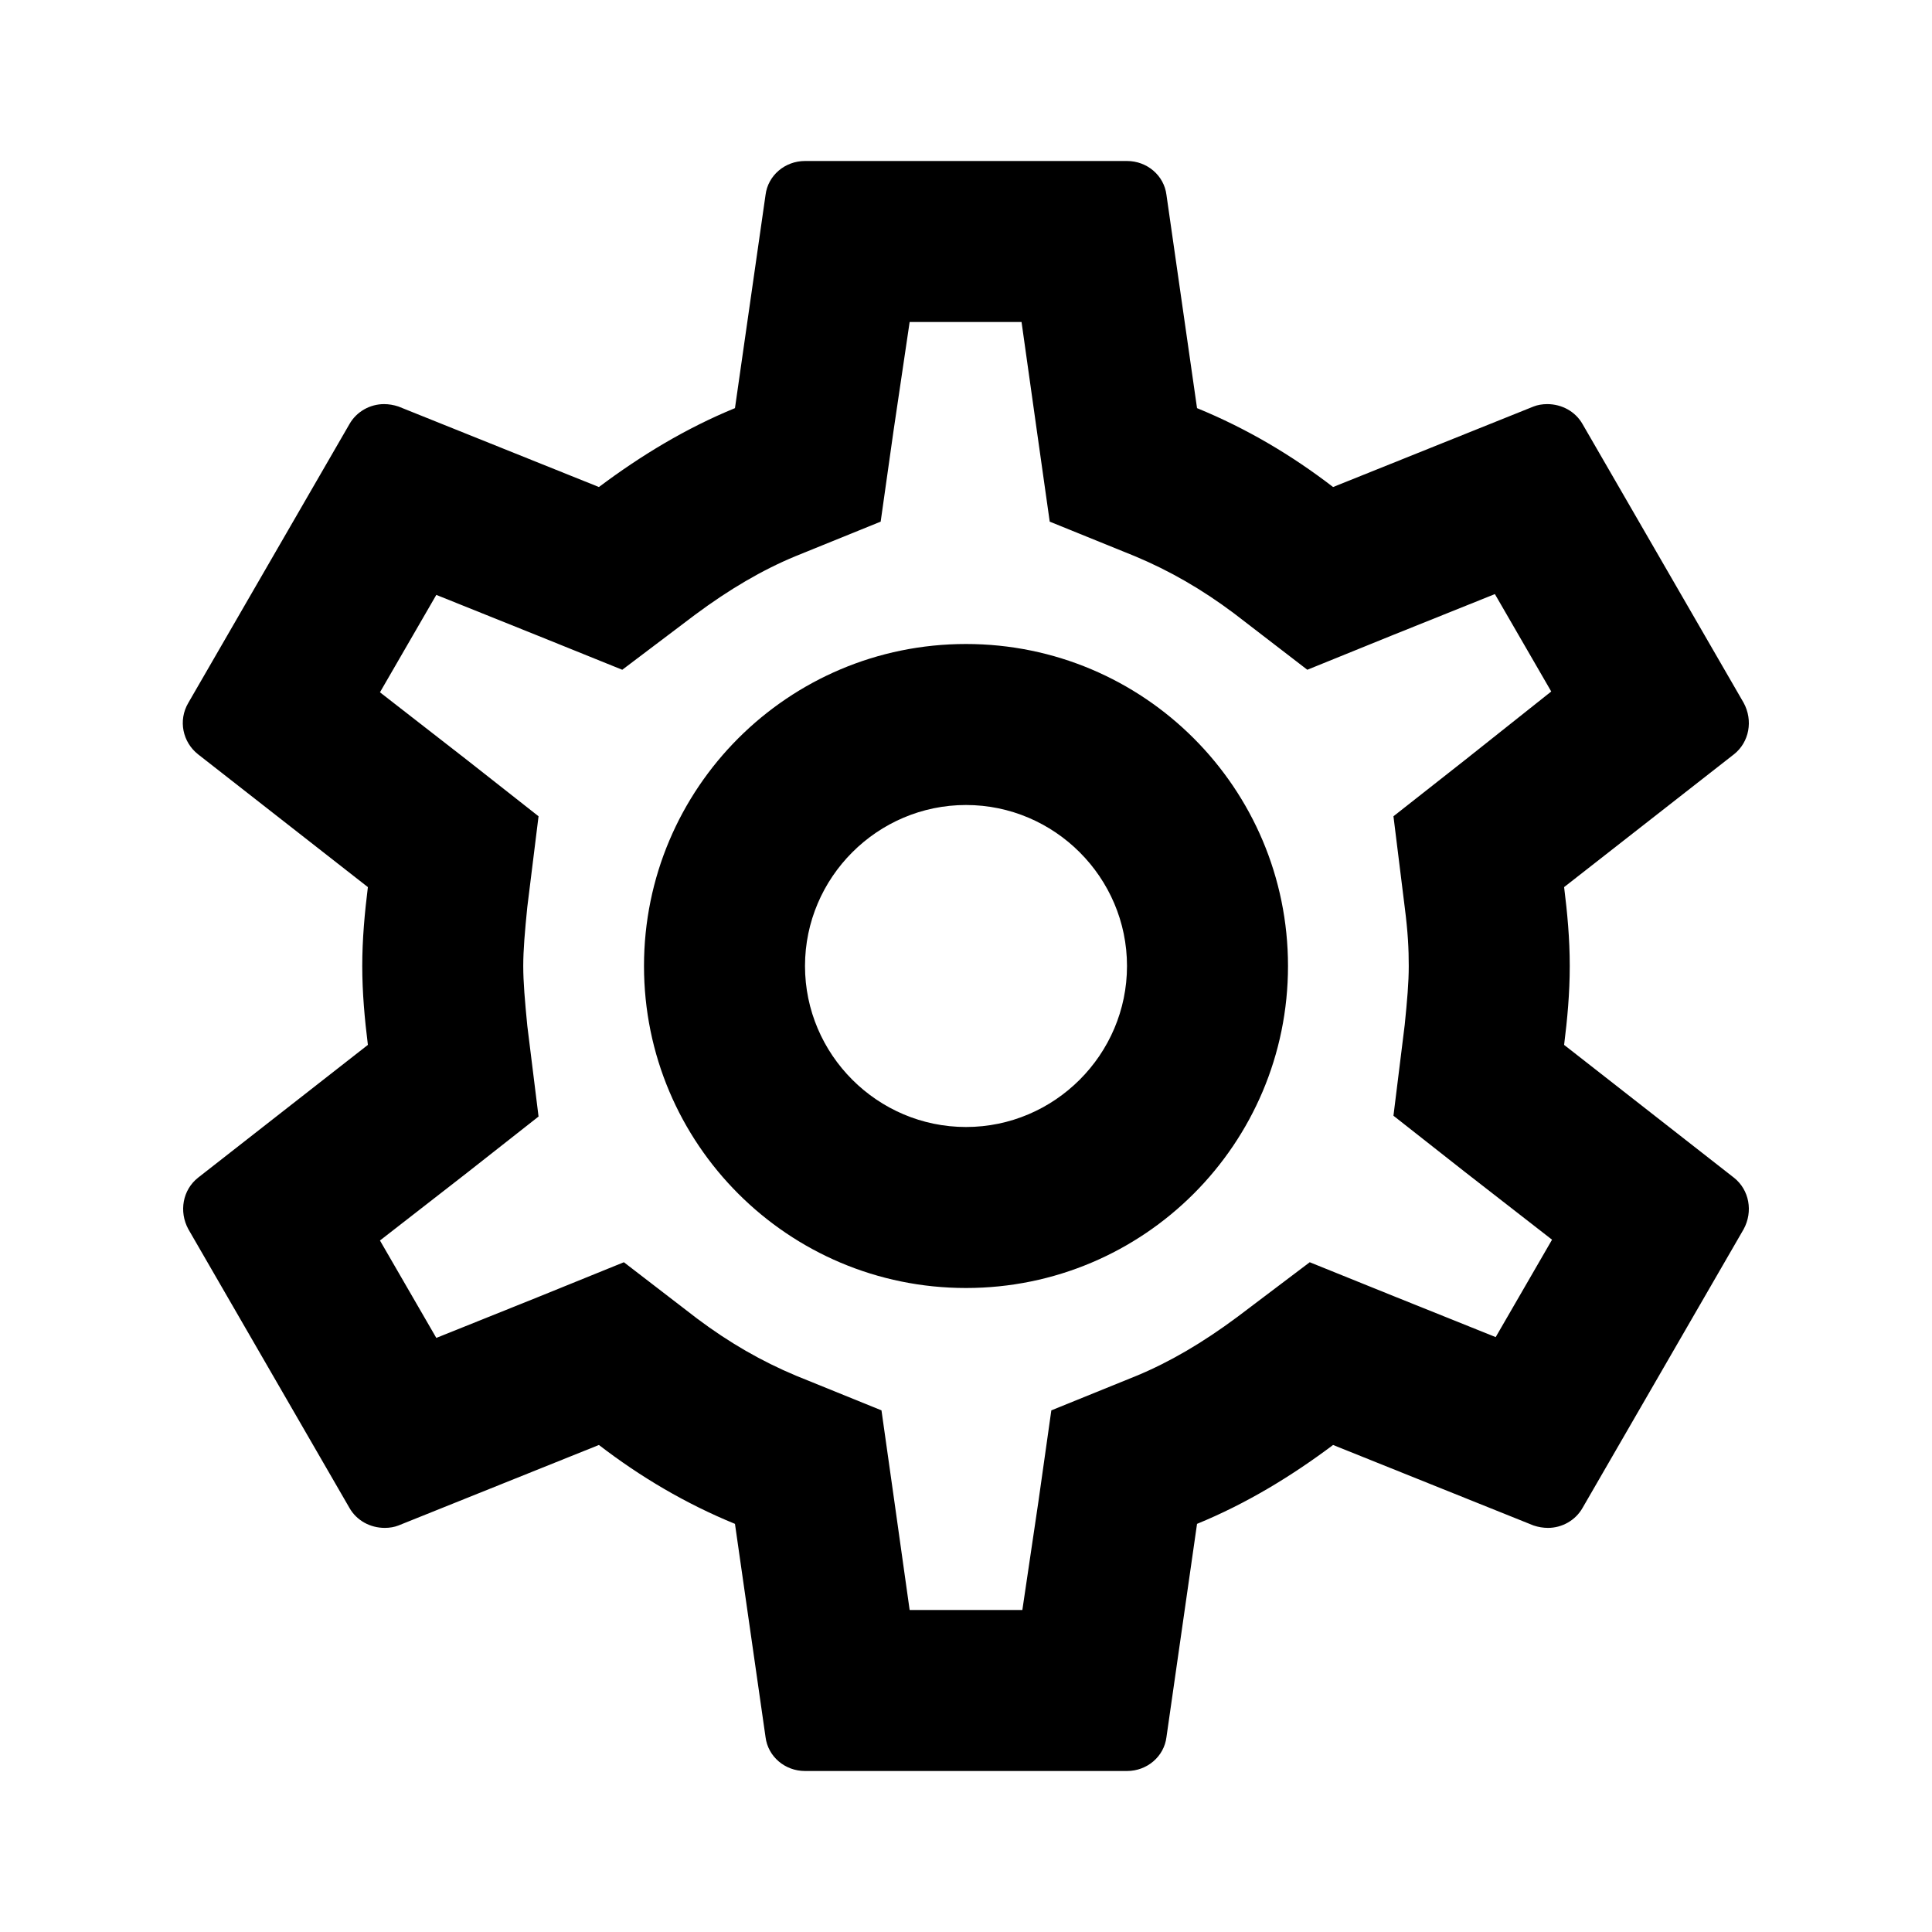
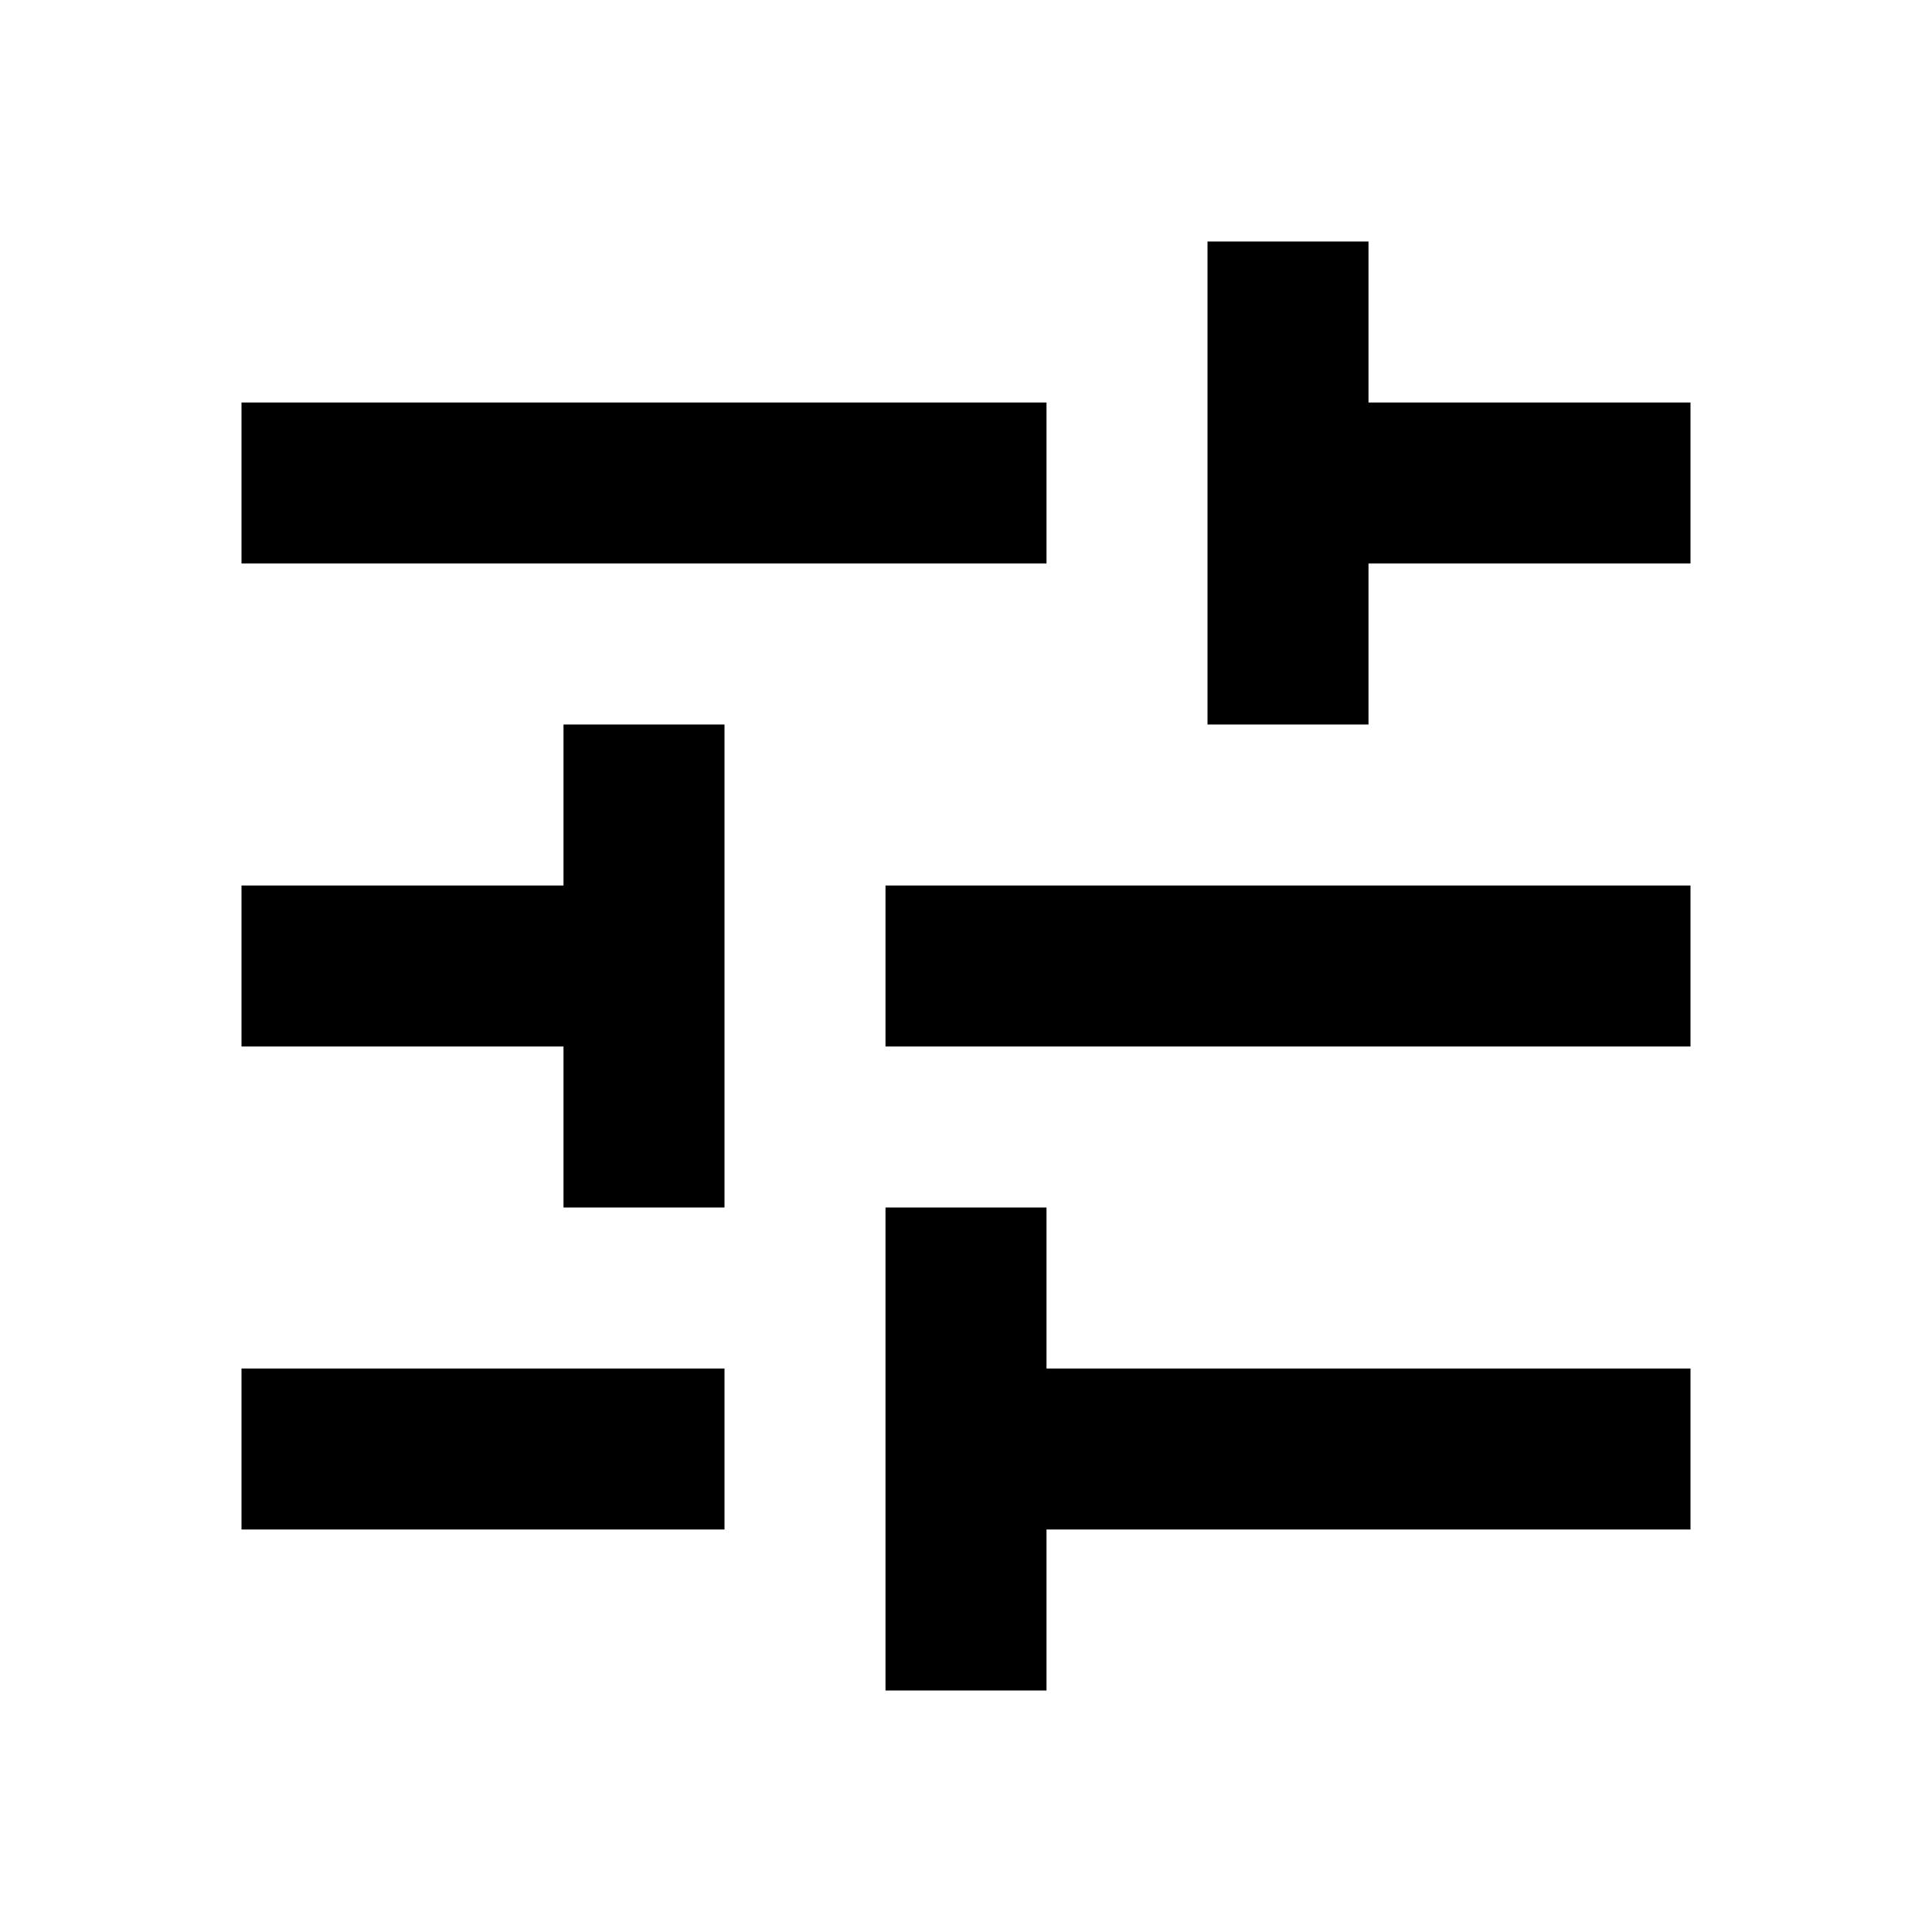
<svg xmlns="http://www.w3.org/2000/svg" width="100%" height="100%" viewBox="0 0 24 24">
  <path fill="none" d="M0 0h24v24H0V0z" />
-   <path d="M19.43 12.98c.04-.32.07-.64.07-.98 0-.34-.03-.66-.07-.98l2.11-1.65c.19-.15.24-.42.12-.64l-2-3.46c-.09-.16-.26-.25-.44-.25-.06 0-.12.01-.17.03l-2.49 1c-.52-.4-1.08-.73-1.69-.98l-.38-2.65C14.46 2.18 14.25 2 14 2h-4c-.25 0-.46.18-.49.42l-.38 2.65c-.61.25-1.17.59-1.69.98l-2.49-1c-.06-.02-.12-.03-.18-.03-.17 0-.34.09-.43.25l-2 3.46c-.13.22-.07.49.12.64l2.11 1.65c-.04.32-.07.65-.07.98 0 .33.03.66.07.98l-2.11 1.65c-.19.15-.24.42-.12.64l2 3.46c.09.16.26.25.44.25.06 0 .12-.01.17-.03l2.49-1c.52.4 1.08.73 1.69.98l.38 2.65c.03.24.24.42.49.42h4c.25 0 .46-.18.49-.42l.38-2.65c.61-.25 1.17-.59 1.69-.98l2.49 1c.06.02.12.03.18.03.17 0 .34-.09.43-.25l2-3.46c.12-.22.07-.49-.12-.64l-2.11-1.65zm-1.98-1.71c.04.31.05.52.05.73 0 .21-.02.43-.05.73l-.14 1.13.89.7 1.08.84-.7 1.21-1.27-.51-1.04-.42-.9.68c-.43.32-.84.56-1.25.73l-1.06.43-.16 1.13-.2 1.35h-1.4l-.19-1.35-.16-1.13-1.06-.43c-.43-.18-.83-.41-1.23-.71l-.91-.7-1.06.43-1.27.51-.7-1.21 1.08-.84.89-.7-.14-1.13c-.03-.31-.05-.54-.05-.74s.02-.43.05-.73l.14-1.13-.89-.7-1.08-.84.7-1.21 1.27.51 1.04.42.9-.68c.43-.32.84-.56 1.25-.73l1.06-.43.16-1.13.2-1.35h1.39l.19 1.35.16 1.13 1.06.43c.43.18.83.41 1.23.71l.91.7 1.06-.43 1.27-.51.7 1.21-1.07.85-.89.7.14 1.13zM12 8c-2.21 0-4 1.79-4 4s1.79 4 4 4 4-1.79 4-4-1.79-4-4-4zm0 6c-1.1 0-2-.9-2-2s.9-2 2-2 2 .9 2 2-.9 2-2 2z" />
+   <path d="M3 17v2h6v-2H3zM3 5v2h10V5H3zm10 16v-2h8v-2h-8v-2h-2v6h2zM7 9v2H3v2h4v2h2V9H7zm14 4v-2H11v2h10zm-6-4h2V7h4V5h-4V3h-2v6z" />
</svg>
